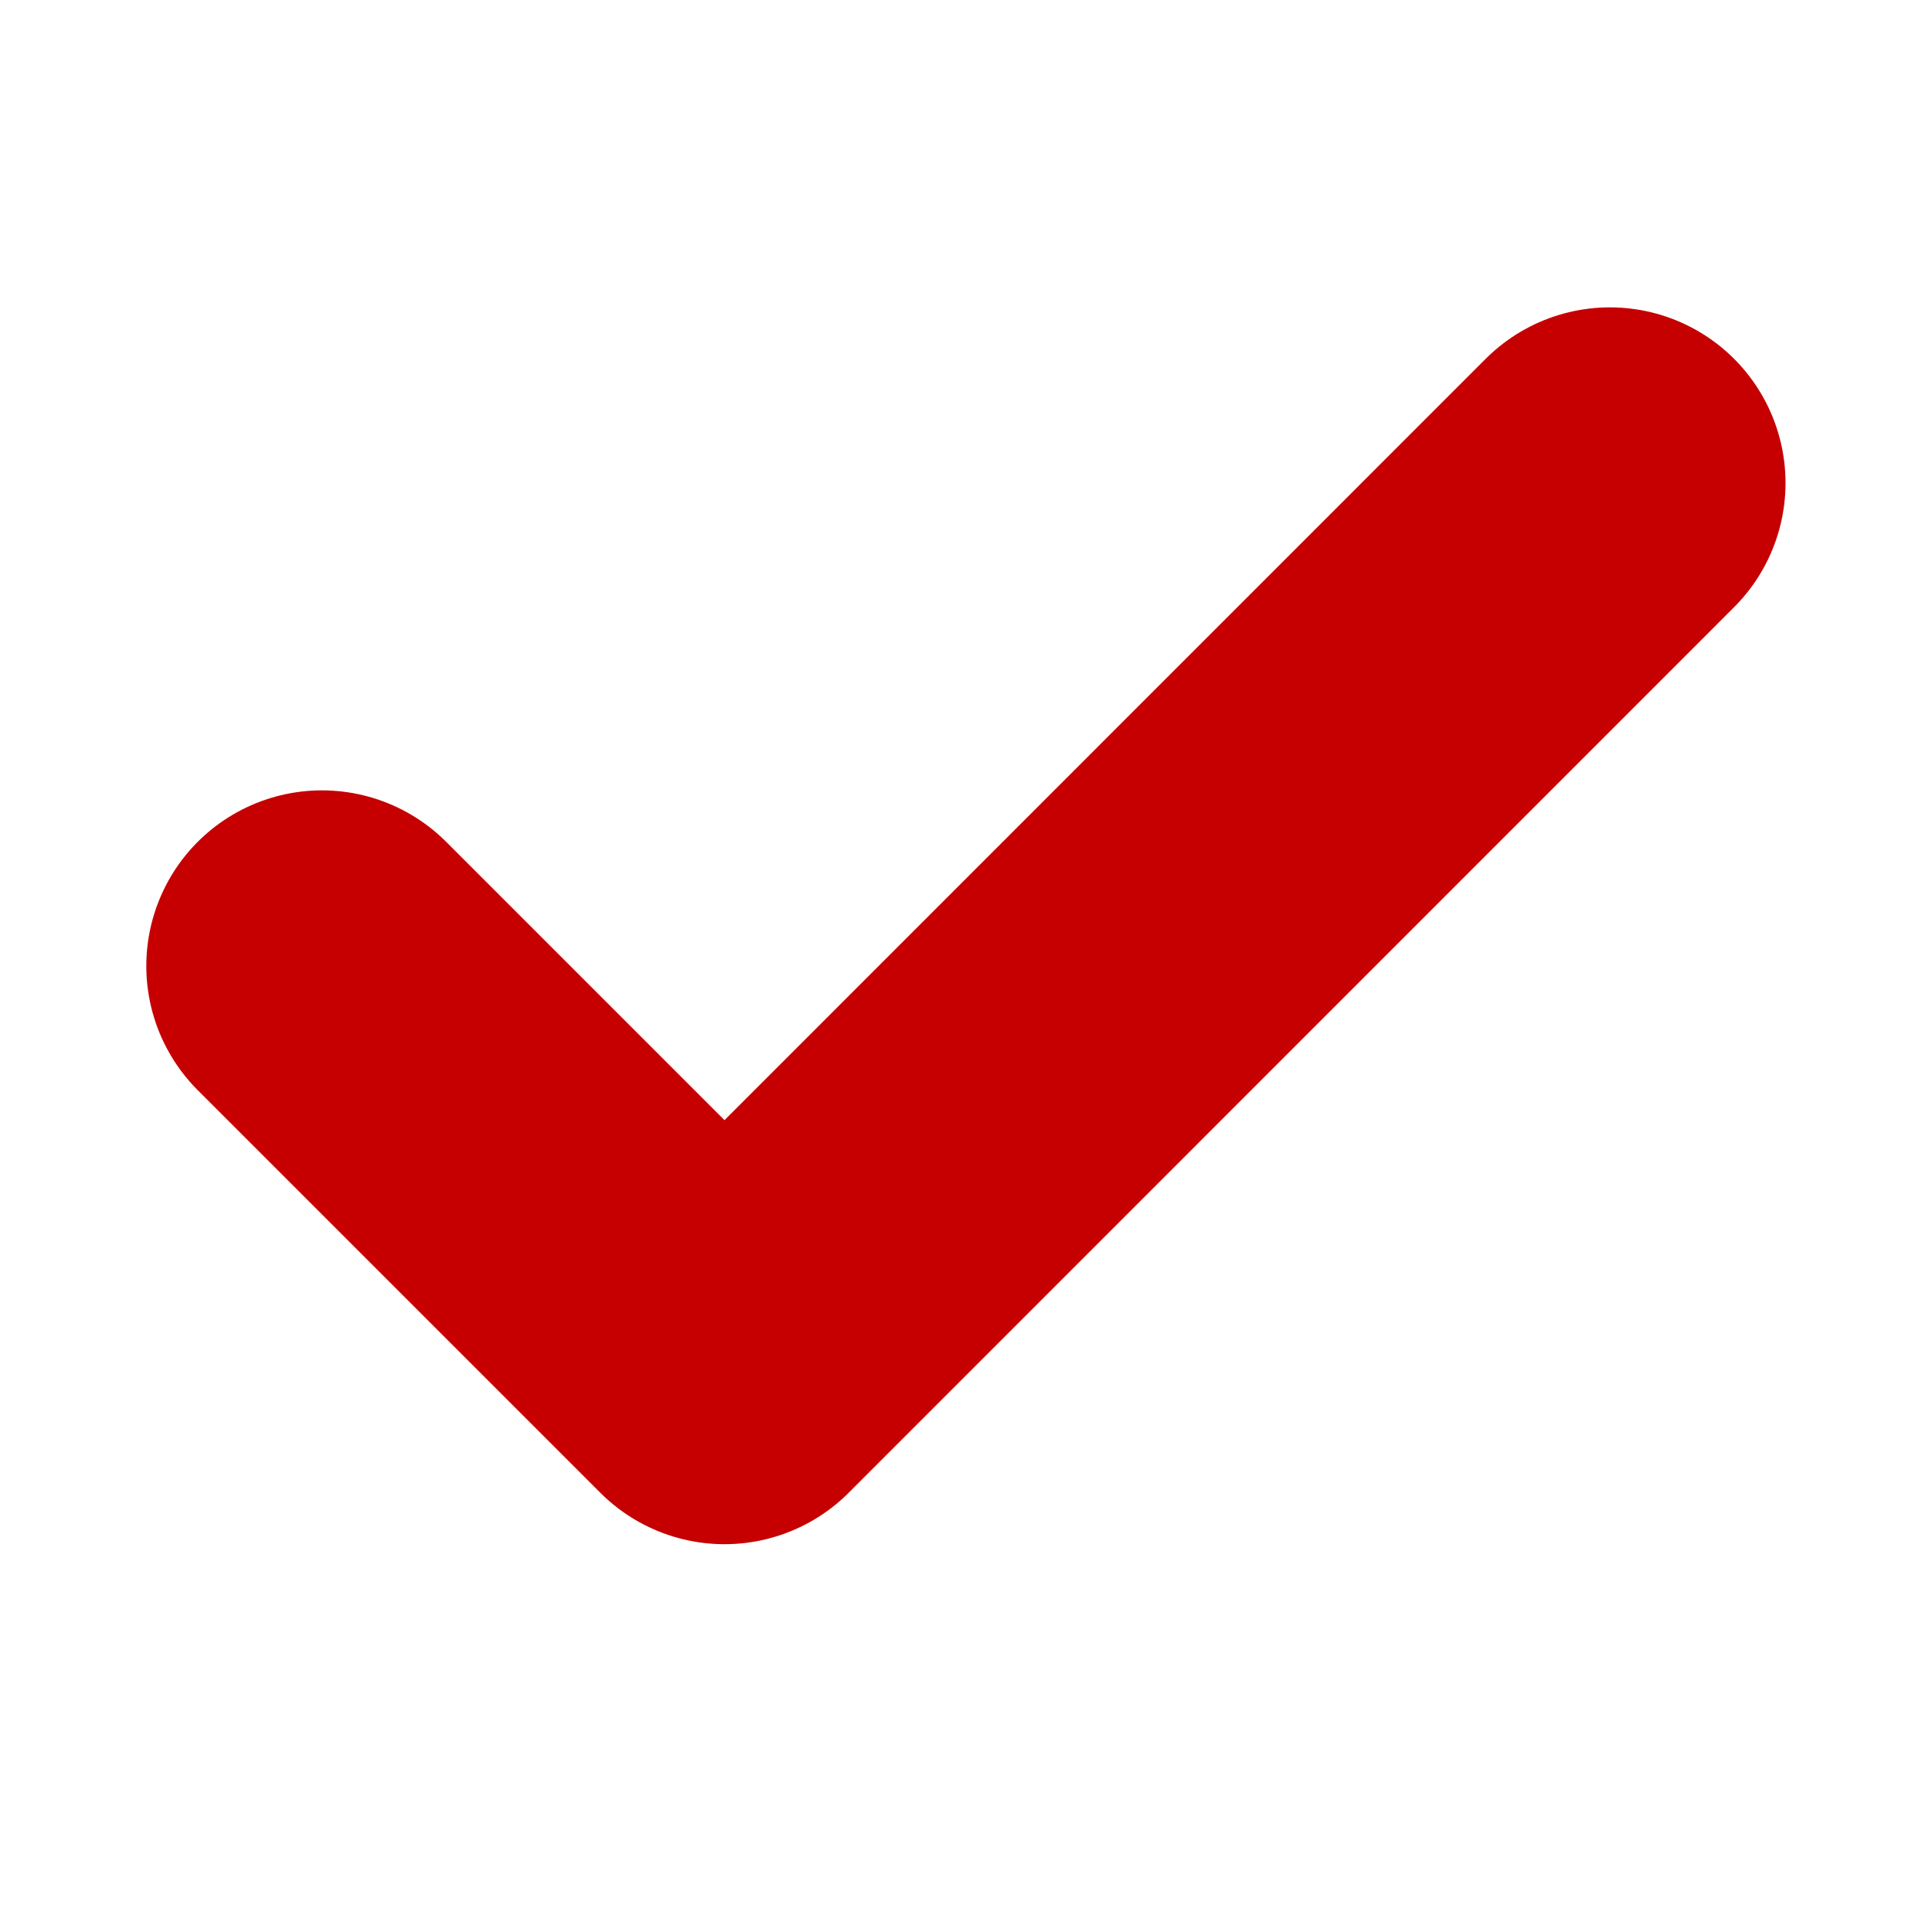
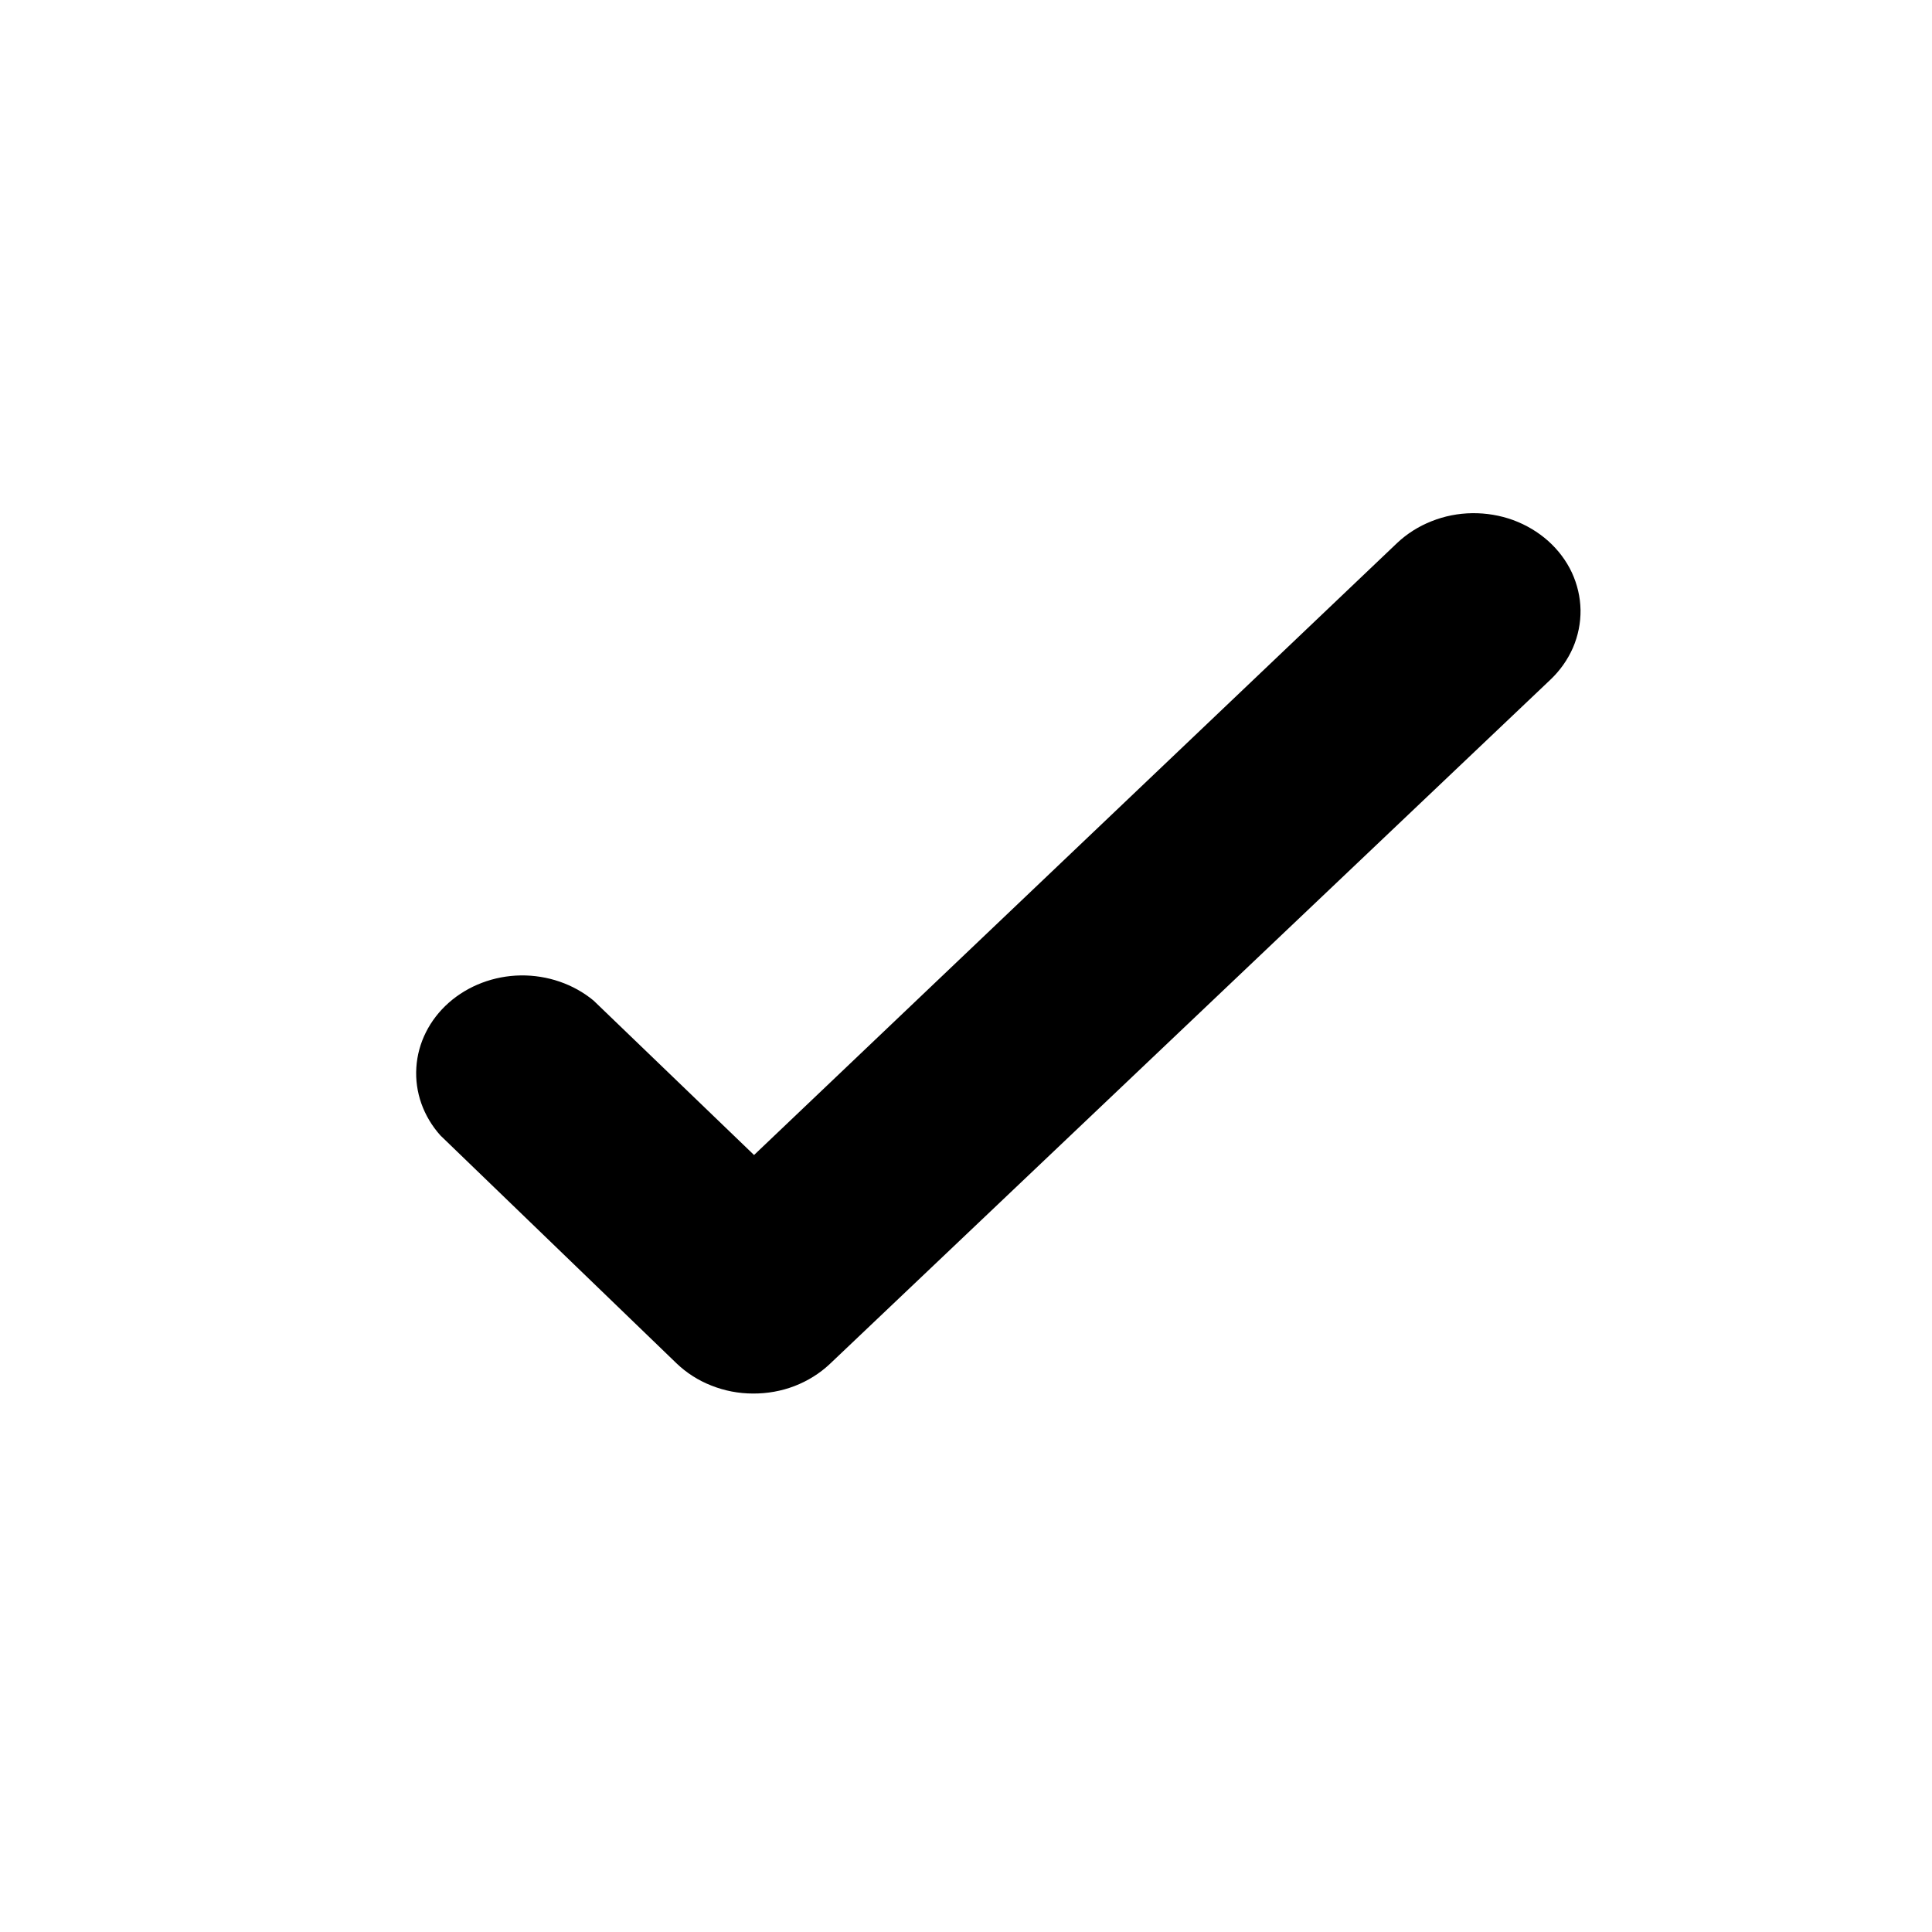
- <svg xmlns="http://www.w3.org/2000/svg" width="11" height="11" viewBox="0 0 11 11" fill="none">
-   <path d="M9.166 2.75L4.125 7.792L1.833 5.5" stroke="#C60000" stroke-width="2" stroke-linecap="round" stroke-linejoin="round" />
+ <svg xmlns="http://www.w3.org/2000/svg" width="24" height="24" viewBox="0 0 24 24">
+   <path d="M7.373 12.429C7.125 12.224 6.802 12.113 6.469 12.117C6.136 12.122 5.817 12.243 5.576 12.455C5.336 12.667 5.191 12.955 5.172 13.261C5.152 13.567 5.259 13.868 5.471 14.105L8.403 16.935C8.526 17.053 8.673 17.148 8.837 17.212C9 17.277 9.176 17.311 9.354 17.311C9.531 17.312 9.706 17.281 9.87 17.218C10.033 17.155 10.181 17.063 10.305 16.947L19.258 8.445C19.38 8.33 19.475 8.194 19.54 8.046C19.604 7.897 19.636 7.738 19.634 7.577C19.631 7.417 19.594 7.259 19.526 7.112C19.457 6.965 19.357 6.832 19.232 6.72C19.107 6.609 18.96 6.521 18.798 6.461C18.636 6.402 18.463 6.373 18.289 6.375C18.115 6.377 17.943 6.411 17.783 6.475C17.623 6.538 17.478 6.63 17.357 6.744L9.367 14.348L7.373 12.429Z" />
</svg>
